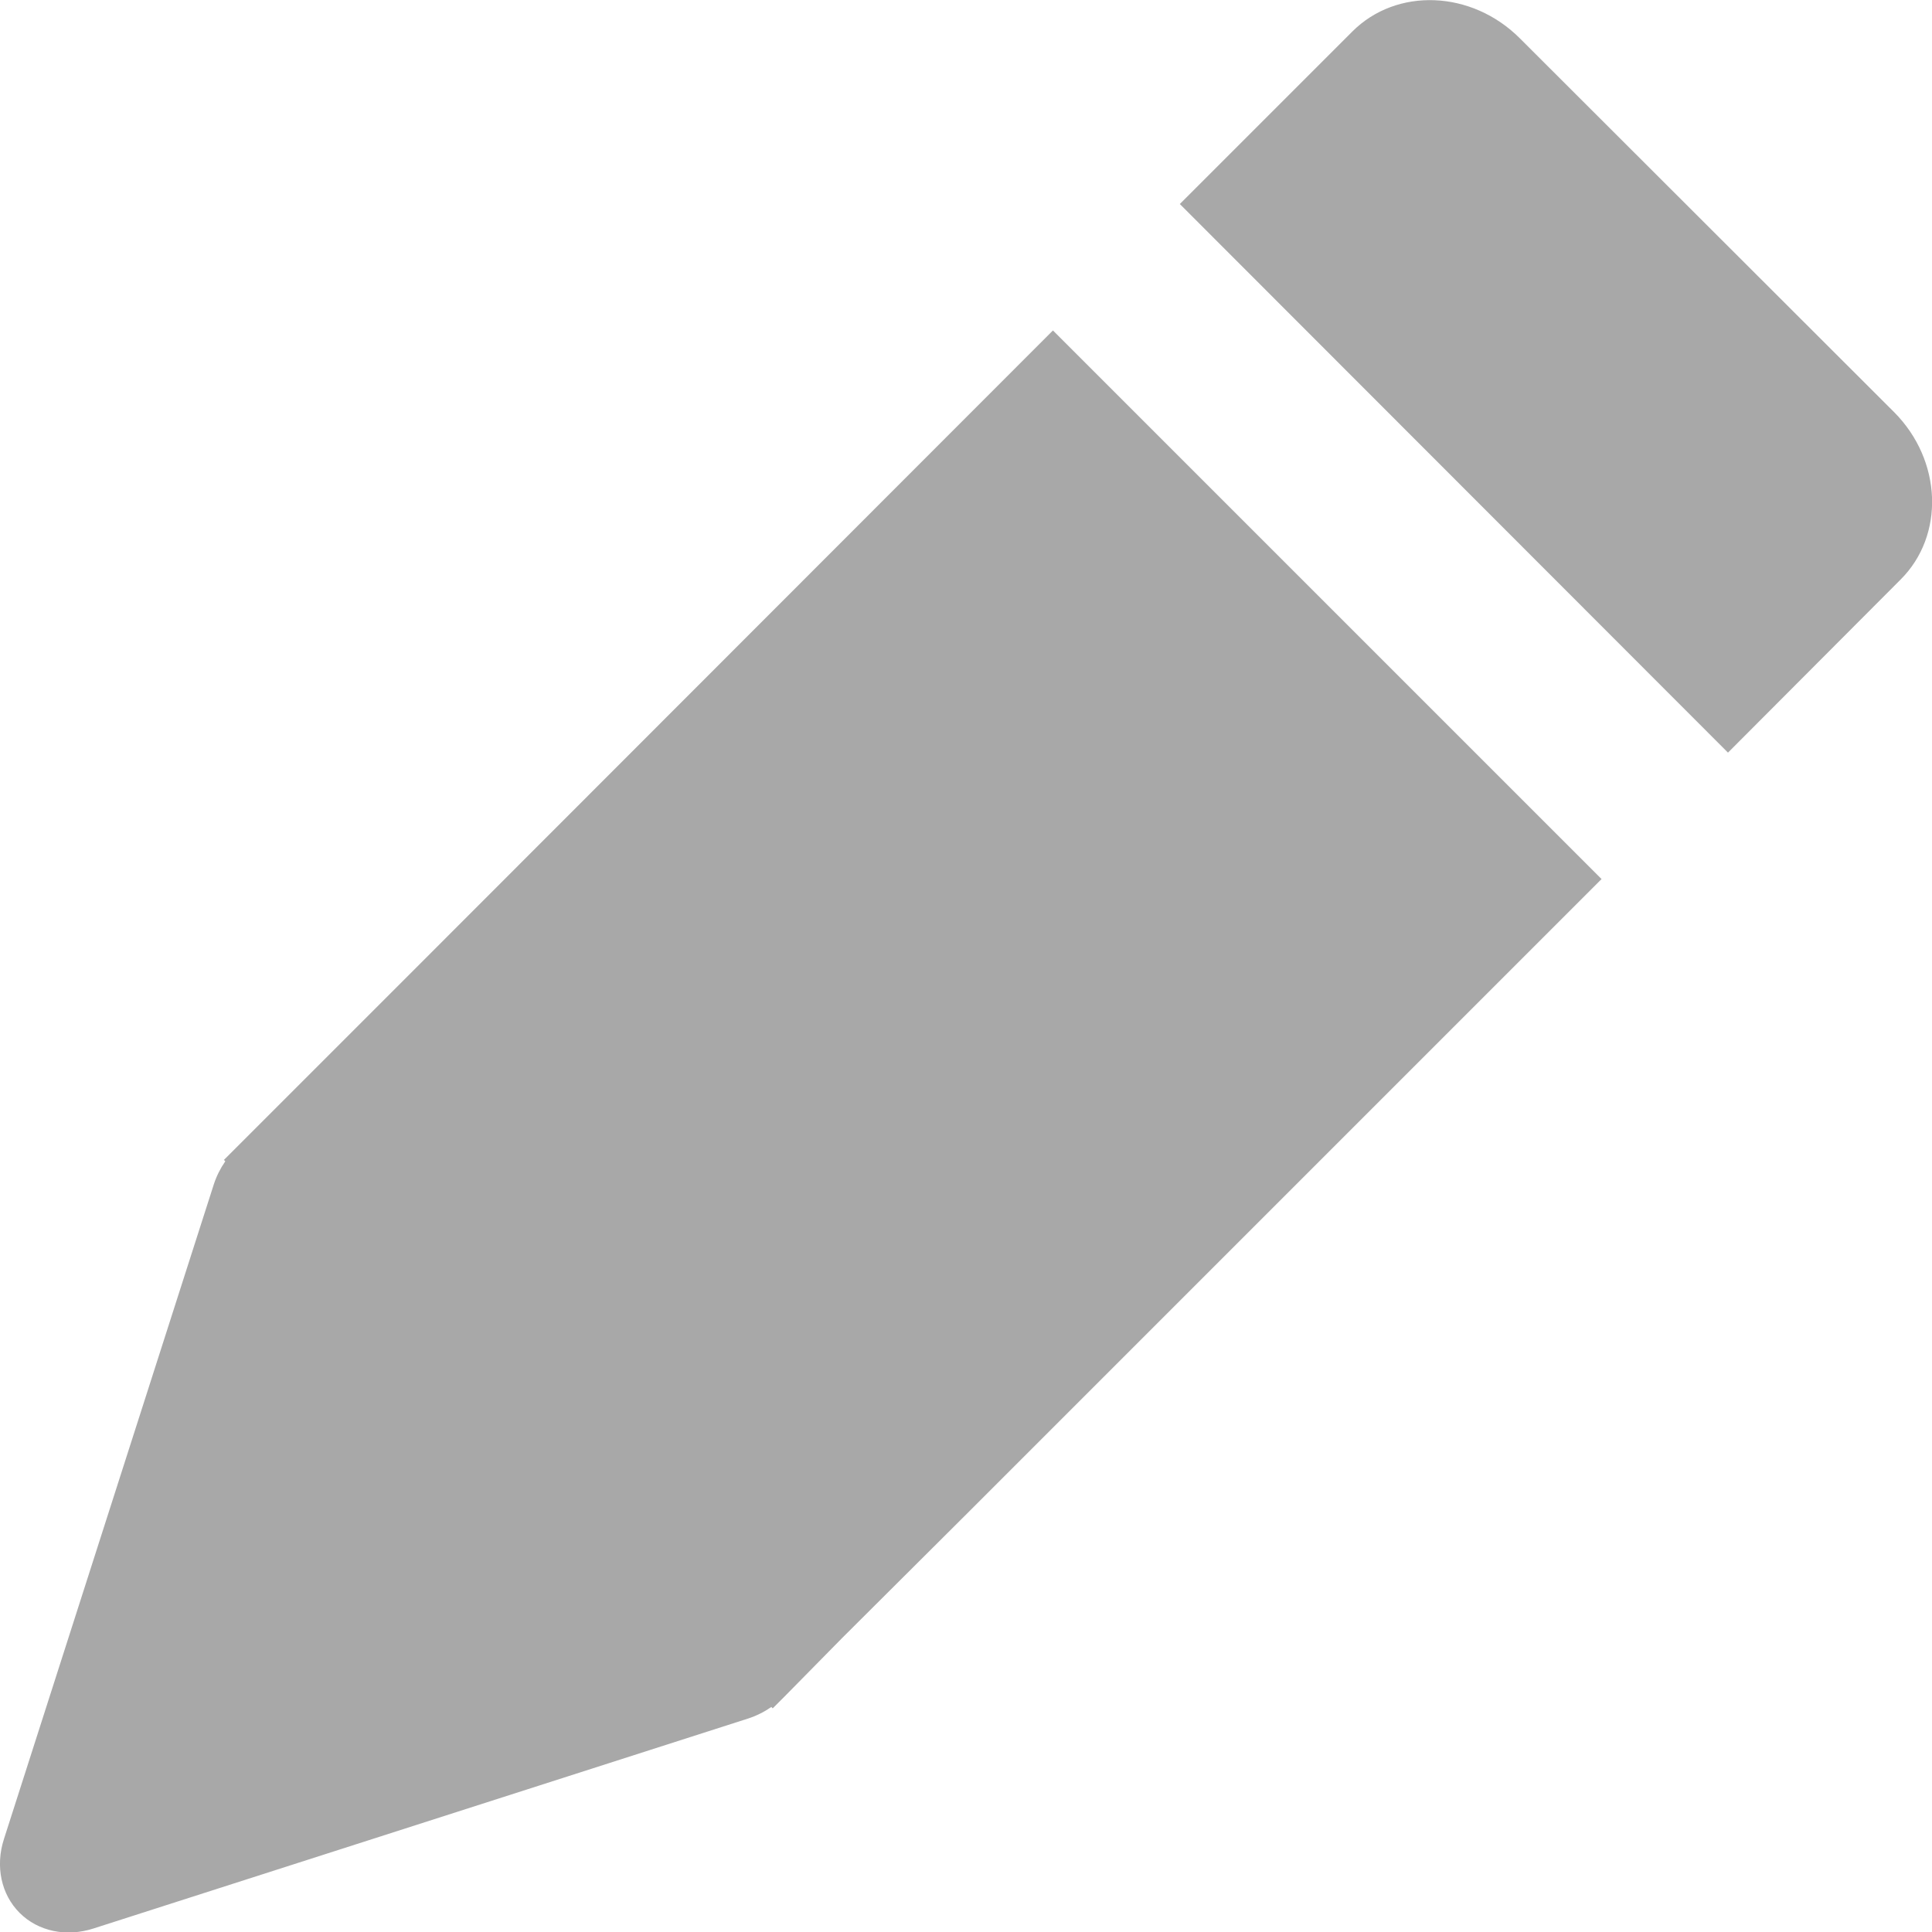
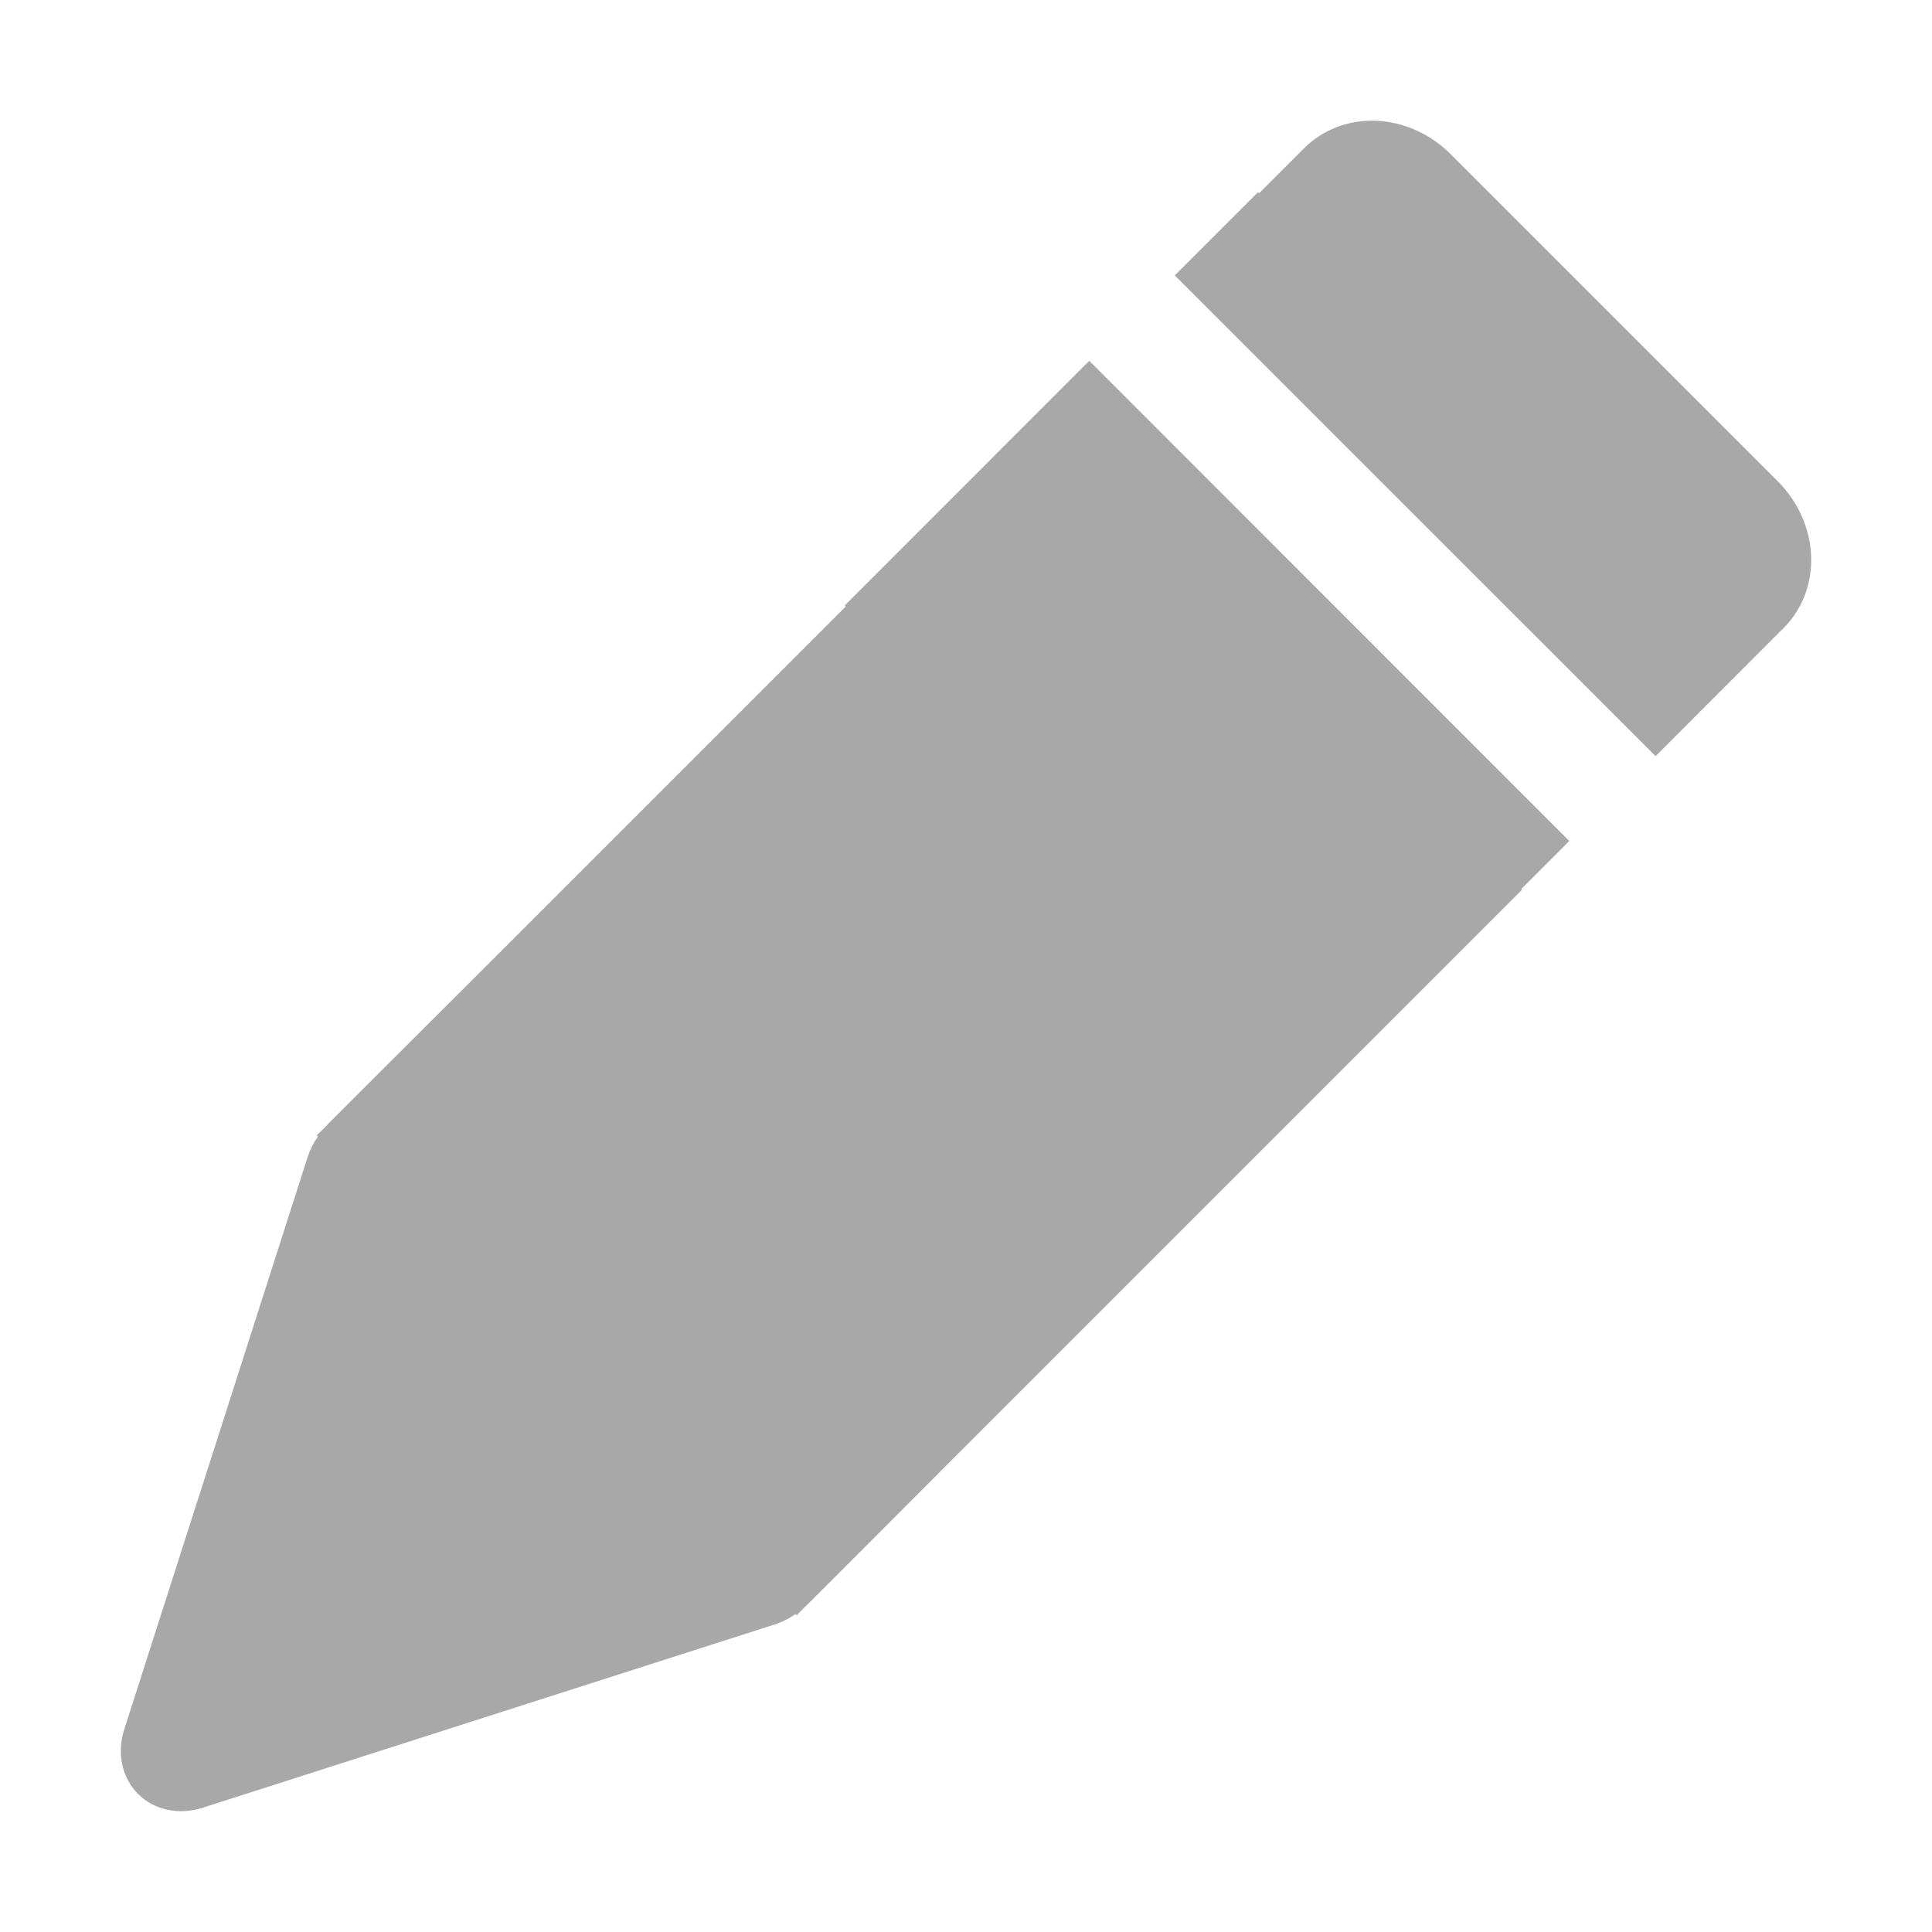
- <svg xmlns="http://www.w3.org/2000/svg" width="16" height="16" viewBox="0 0 4.233 4.233" version="1.1" id="svg1">
-   <defs id="defs1" />
-   <g id="layer1">
-     <path id="rect2-2-1-1" style="fill:#a8a8a8;fill-opacity:1;fill-rule:evenodd;stroke-width:0.265" d="M 3.33,0.084 A 0.27,0.249 45 0 0 2.963,0.069 L 2.585,0.447 3.786,1.649 4.164,1.27 A 0.27,0.249 45 0 0 4.15,0.903 Z M 2.307,0.724 0.921,2.111 0.644,2.388 0.517,2.515 a 0.16,0.18 45 0 0 -3.704e-4,3.678e-4 l -0.026,0.026 0.003,0.003 a 0.16,0.18 45 0 0 -0.025,0.05 l -0.46,1.435 a 0.16,0.18 45 0 0 0.196,0.196 L 1.64,3.765 a 0.16,0.18 45 0 0 0.05,-0.025 l 0.003,0.003 0.026,-0.026 a 0.16,0.18 45 0 0 3.704e-4,-3.704e-4 L 1.845,3.589 2.123,3.312 3.509,1.926 Z" />
+ <svg xmlns="http://www.w3.org/2000/svg" xmlns:ns1="http://sodipodi.sourceforge.net/DTD/sodipodi-0.0.dtd" width="16" height="16" viewBox="0 0 16 16" version="1.1" id="svg-dual-tone-template">
+   <defs id="defs-tones">
+     </defs>
+   <ns1:namedview id="namedview-template" pagecolor="#ffffff" bordercolor="#0c0005" showgrid="true">
+     <ns1:guide id="guide-left" position="1,8" orientation="1,0" />
+     <ns1:guide id="guide-right" position="15,8" orientation="1,0" />
+     <ns1:guide id="guide-top" position="8,15" orientation="0,1" />
+     <ns1:guide id="guide-bottom" position="8,1" orientation="0,1" />
+   </ns1:namedview>
+   <g id="layer-icon" style="fill:none;stroke:#a8a8a8;stroke-width:1;stroke-linecap:round;stroke-linejoin:round">
+     <path id="rect2-2-1-1" style="fill:#a8a8a8;fill-opacity:1;fill-rule:evenodd;stroke:none;stroke-width:1" d="M 11.396 1 A 0.893 0.824 45 0 0 10.799 1.229 L 10.428 1.6 L 10.418 1.592 L 9.729 2.281 L 13.711 6.262 L 14.771 5.201 A 0.893 0.824 45 0 0 14.723 3.986 L 12.014 1.277 A 0.893 0.824 45 0 0 11.396 1 z M 9.021 2.988 L 6.996 5.014 L 7.004 5.023 L 4.047 7.98 L 3.129 8.896 L 2.709 9.316 A 0.53 0.595 45 0 0 2.709 9.318 L 2.623 9.402 L 2.633 9.412 A 0.53 0.595 45 0 0 2.549 9.578 L 1.029 14.322 A 0.53 0.595 45 0 0 1.678 14.971 L 6.422 13.451 A 0.53 0.595 45 0 0 6.588 13.367 L 6.598 13.377 L 6.682 13.291 A 0.53 0.595 45 0 0 6.684 13.291 L 7.104 12.871 L 8.02 11.953 L 12.604 7.369 L 12.598 7.363 L 12.996 6.965 L 9.021 2.988 z " />
  </g>
</svg>
